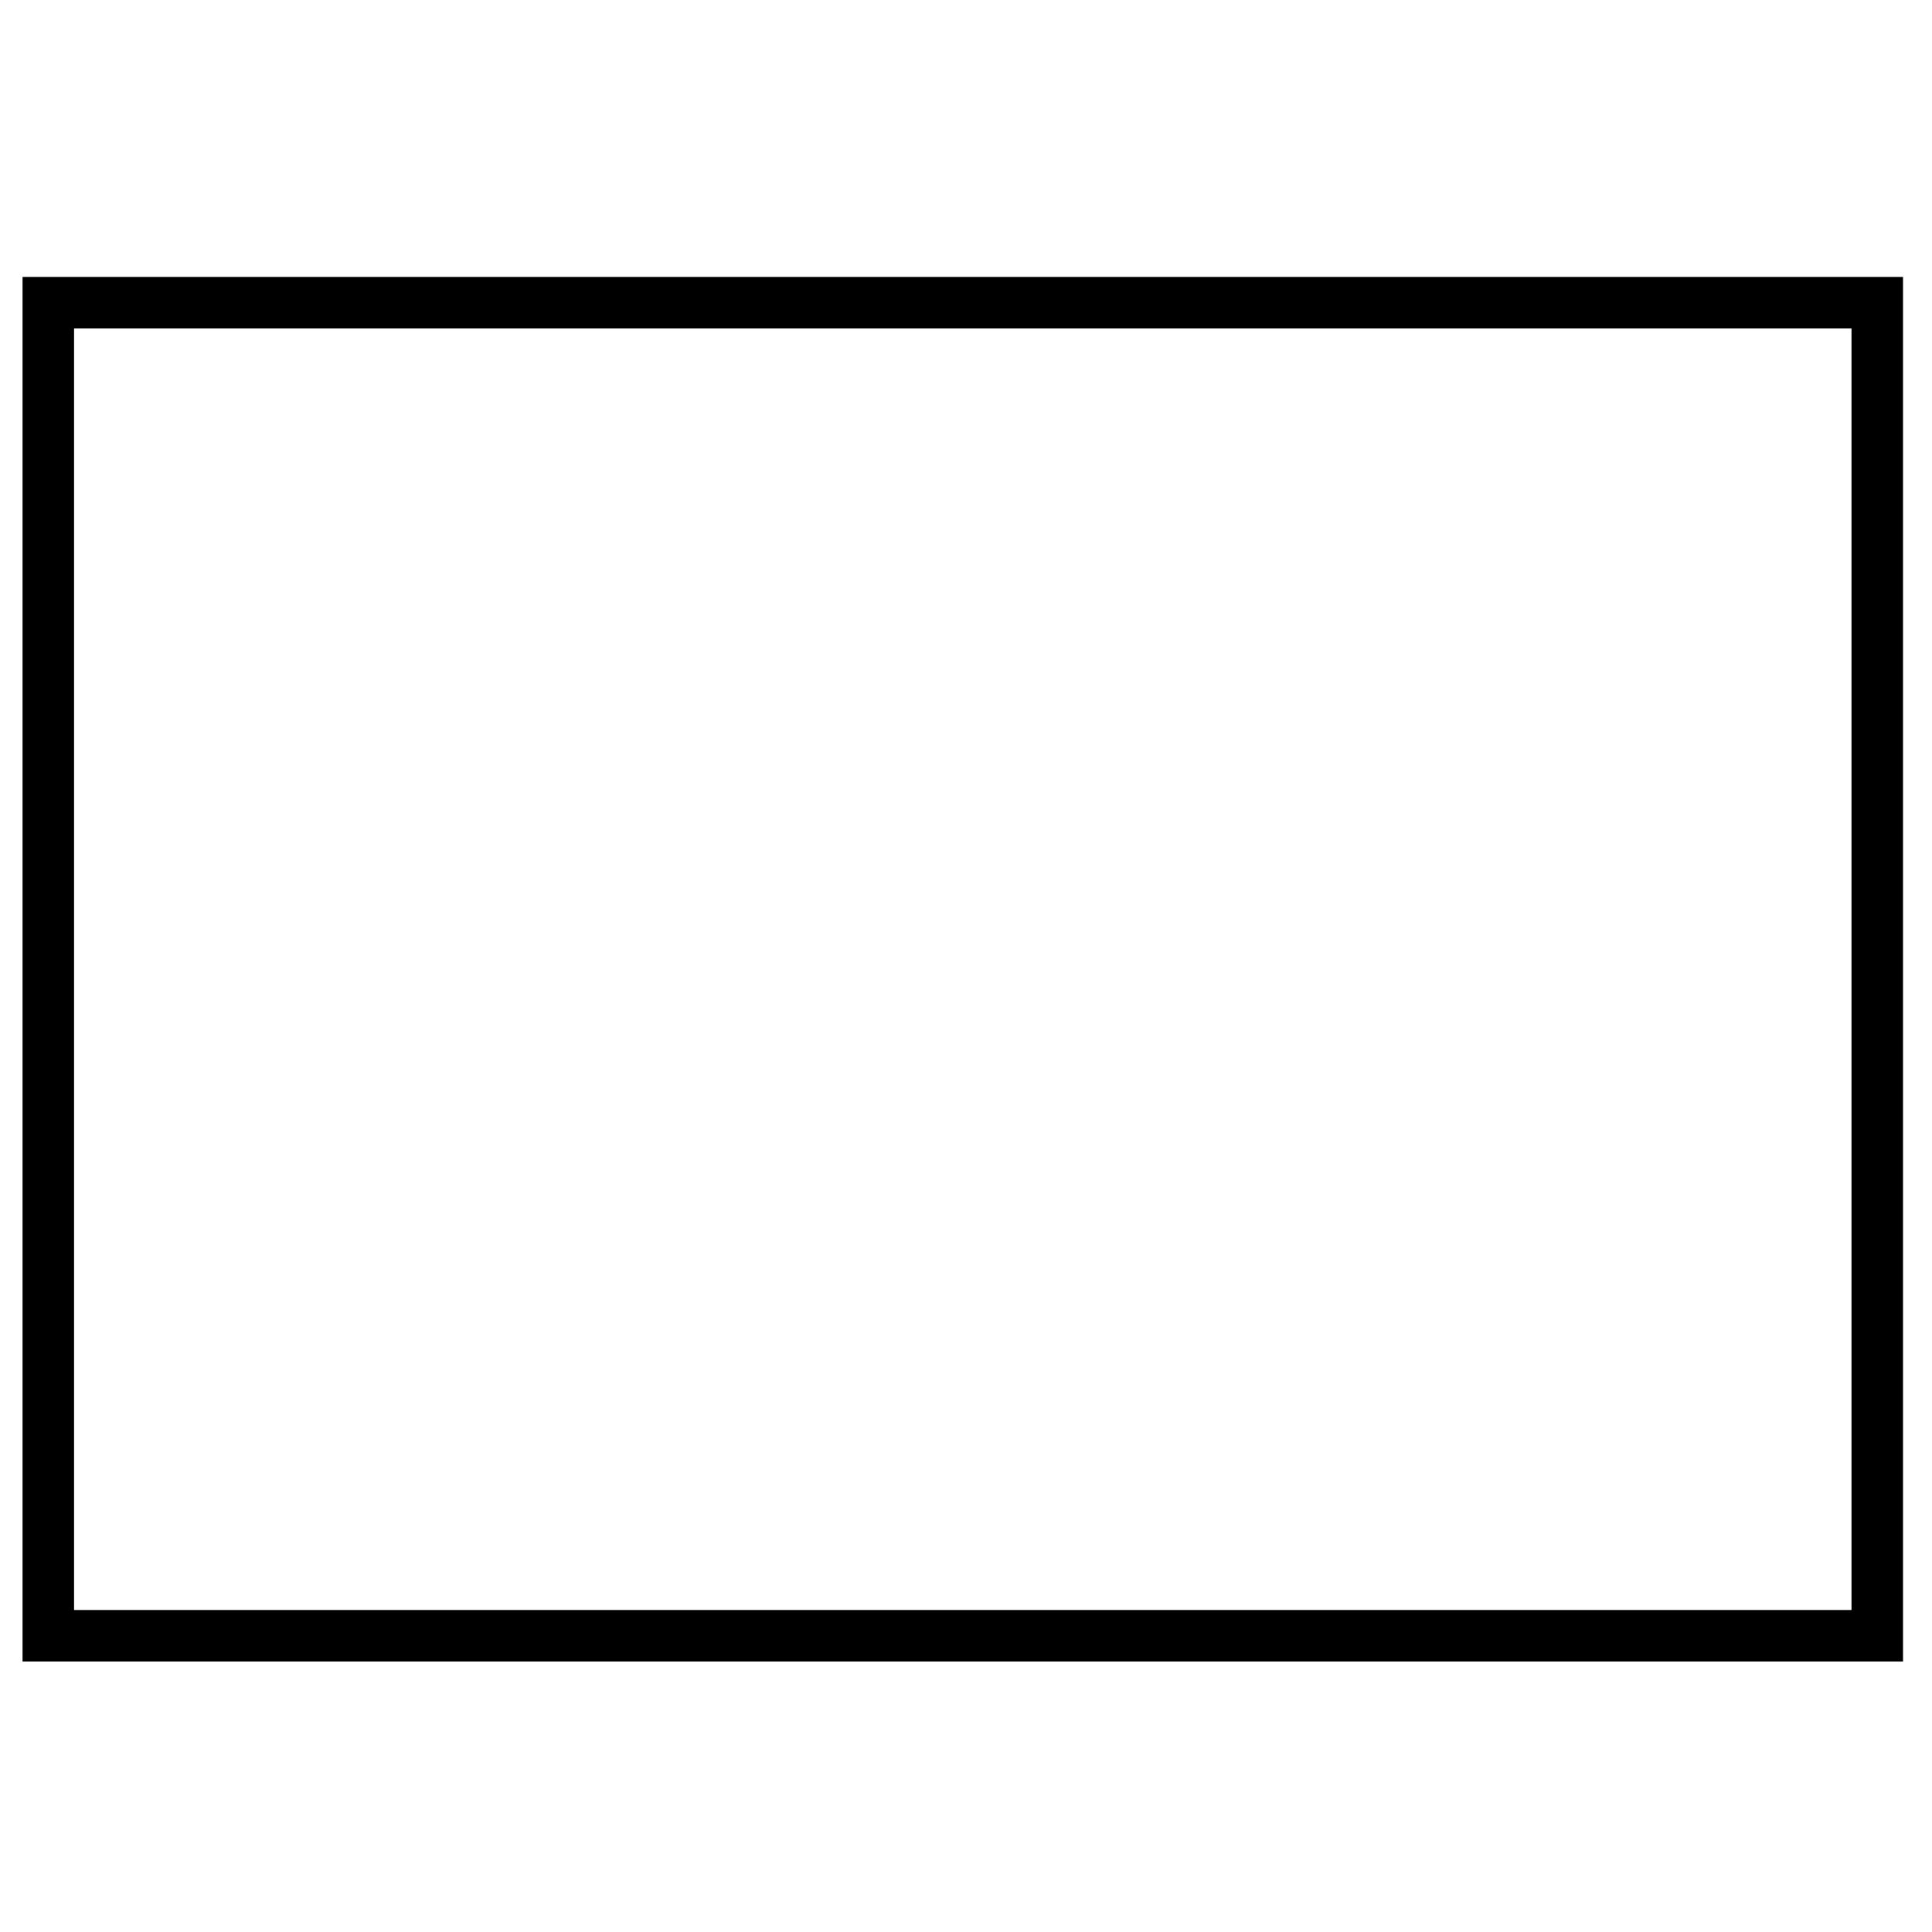
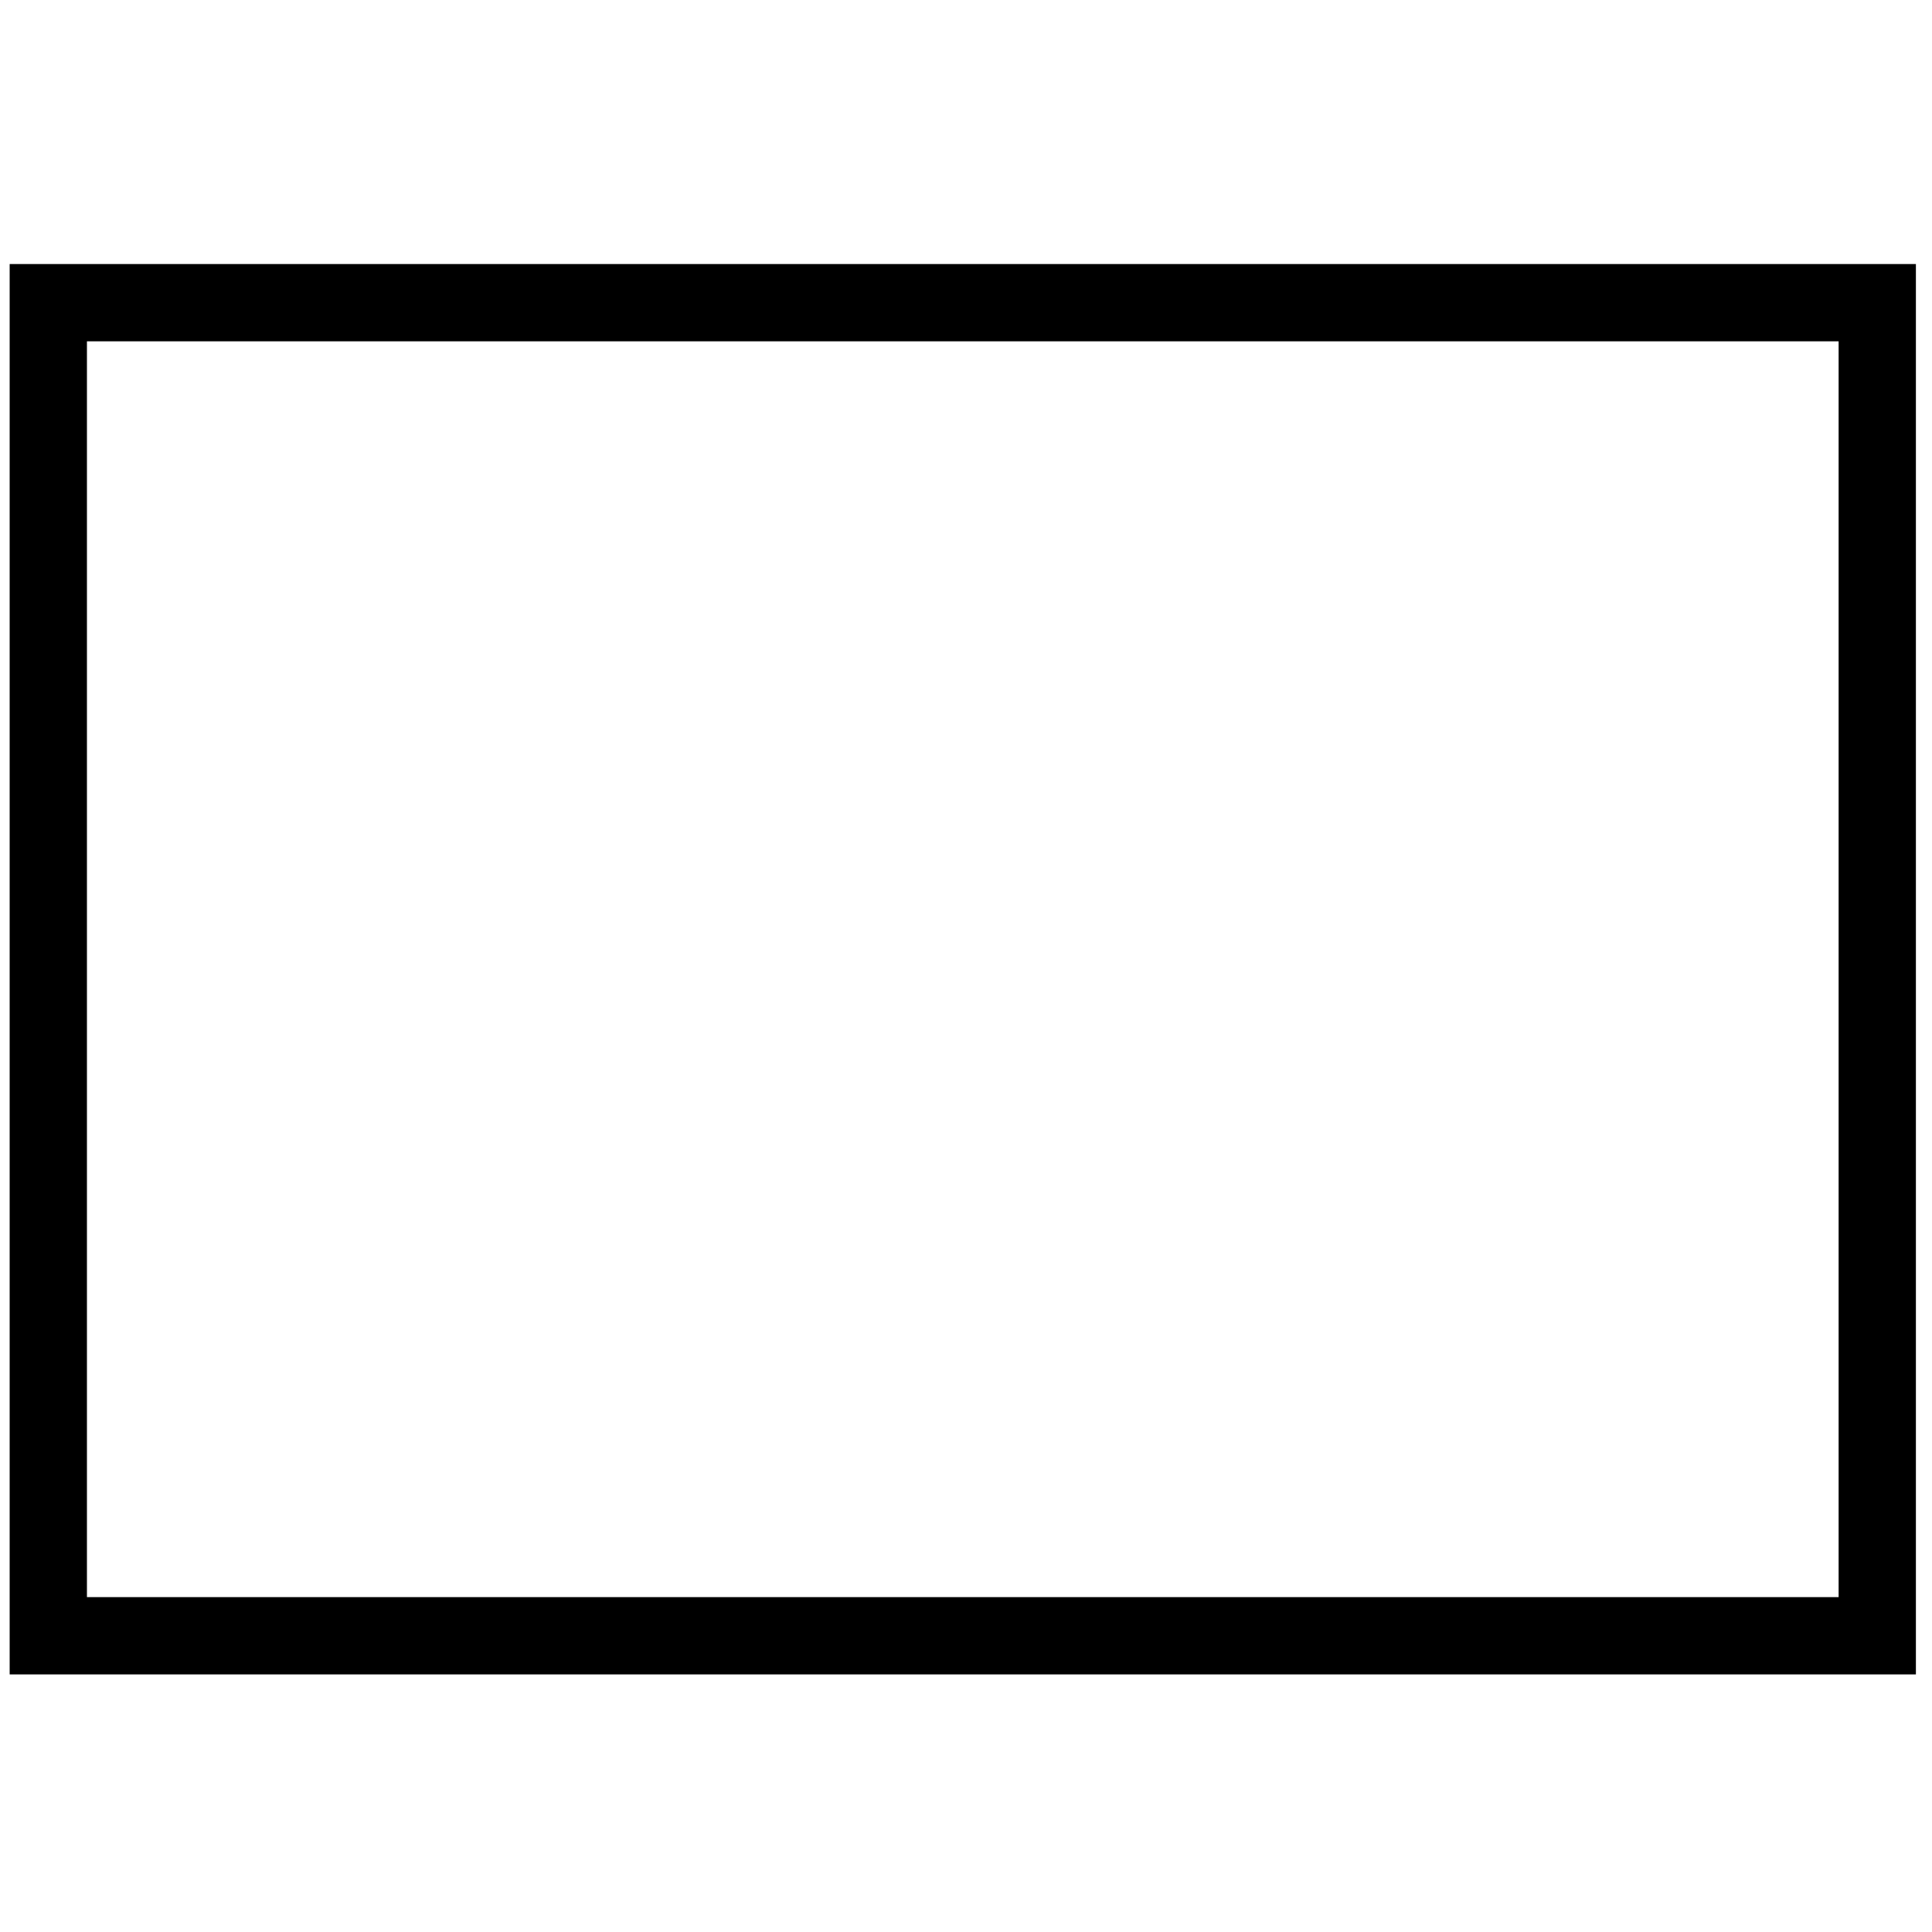
<svg xmlns="http://www.w3.org/2000/svg" width="300" height="300">
  <defs>
    <filter id="svg_24_blur">
      <feGaussianBlur stdDeviation="0" in="SourceGraphic" />
    </filter>
  </defs>
  <g>
    <rect fill="#fff" id="canvas_background" height="302" width="302" y="-1" x="-1" />
    <g display="none" overflow="visible" y="0" x="0" height="100%" width="100%" id="canvasGrid">
      <rect fill="url(#gridpattern)" stroke-width="0" y="0" x="0" height="100%" width="100%" />
    </g>
  </g>
  <g>
-     <rect filter="url(#svg_24_blur)" stroke="#000" id="svg_24" height="207" width="284" y="47" x="7.5" stroke-width="8" fill="#ffffff" />
+     <rect filter="url(#svg_24_blur)" stroke="#000" id="svg_24" height="207" width="284" y="47" x="7.5" stroke-width="12" fill="#ffffff" />
  </g>
</svg>
